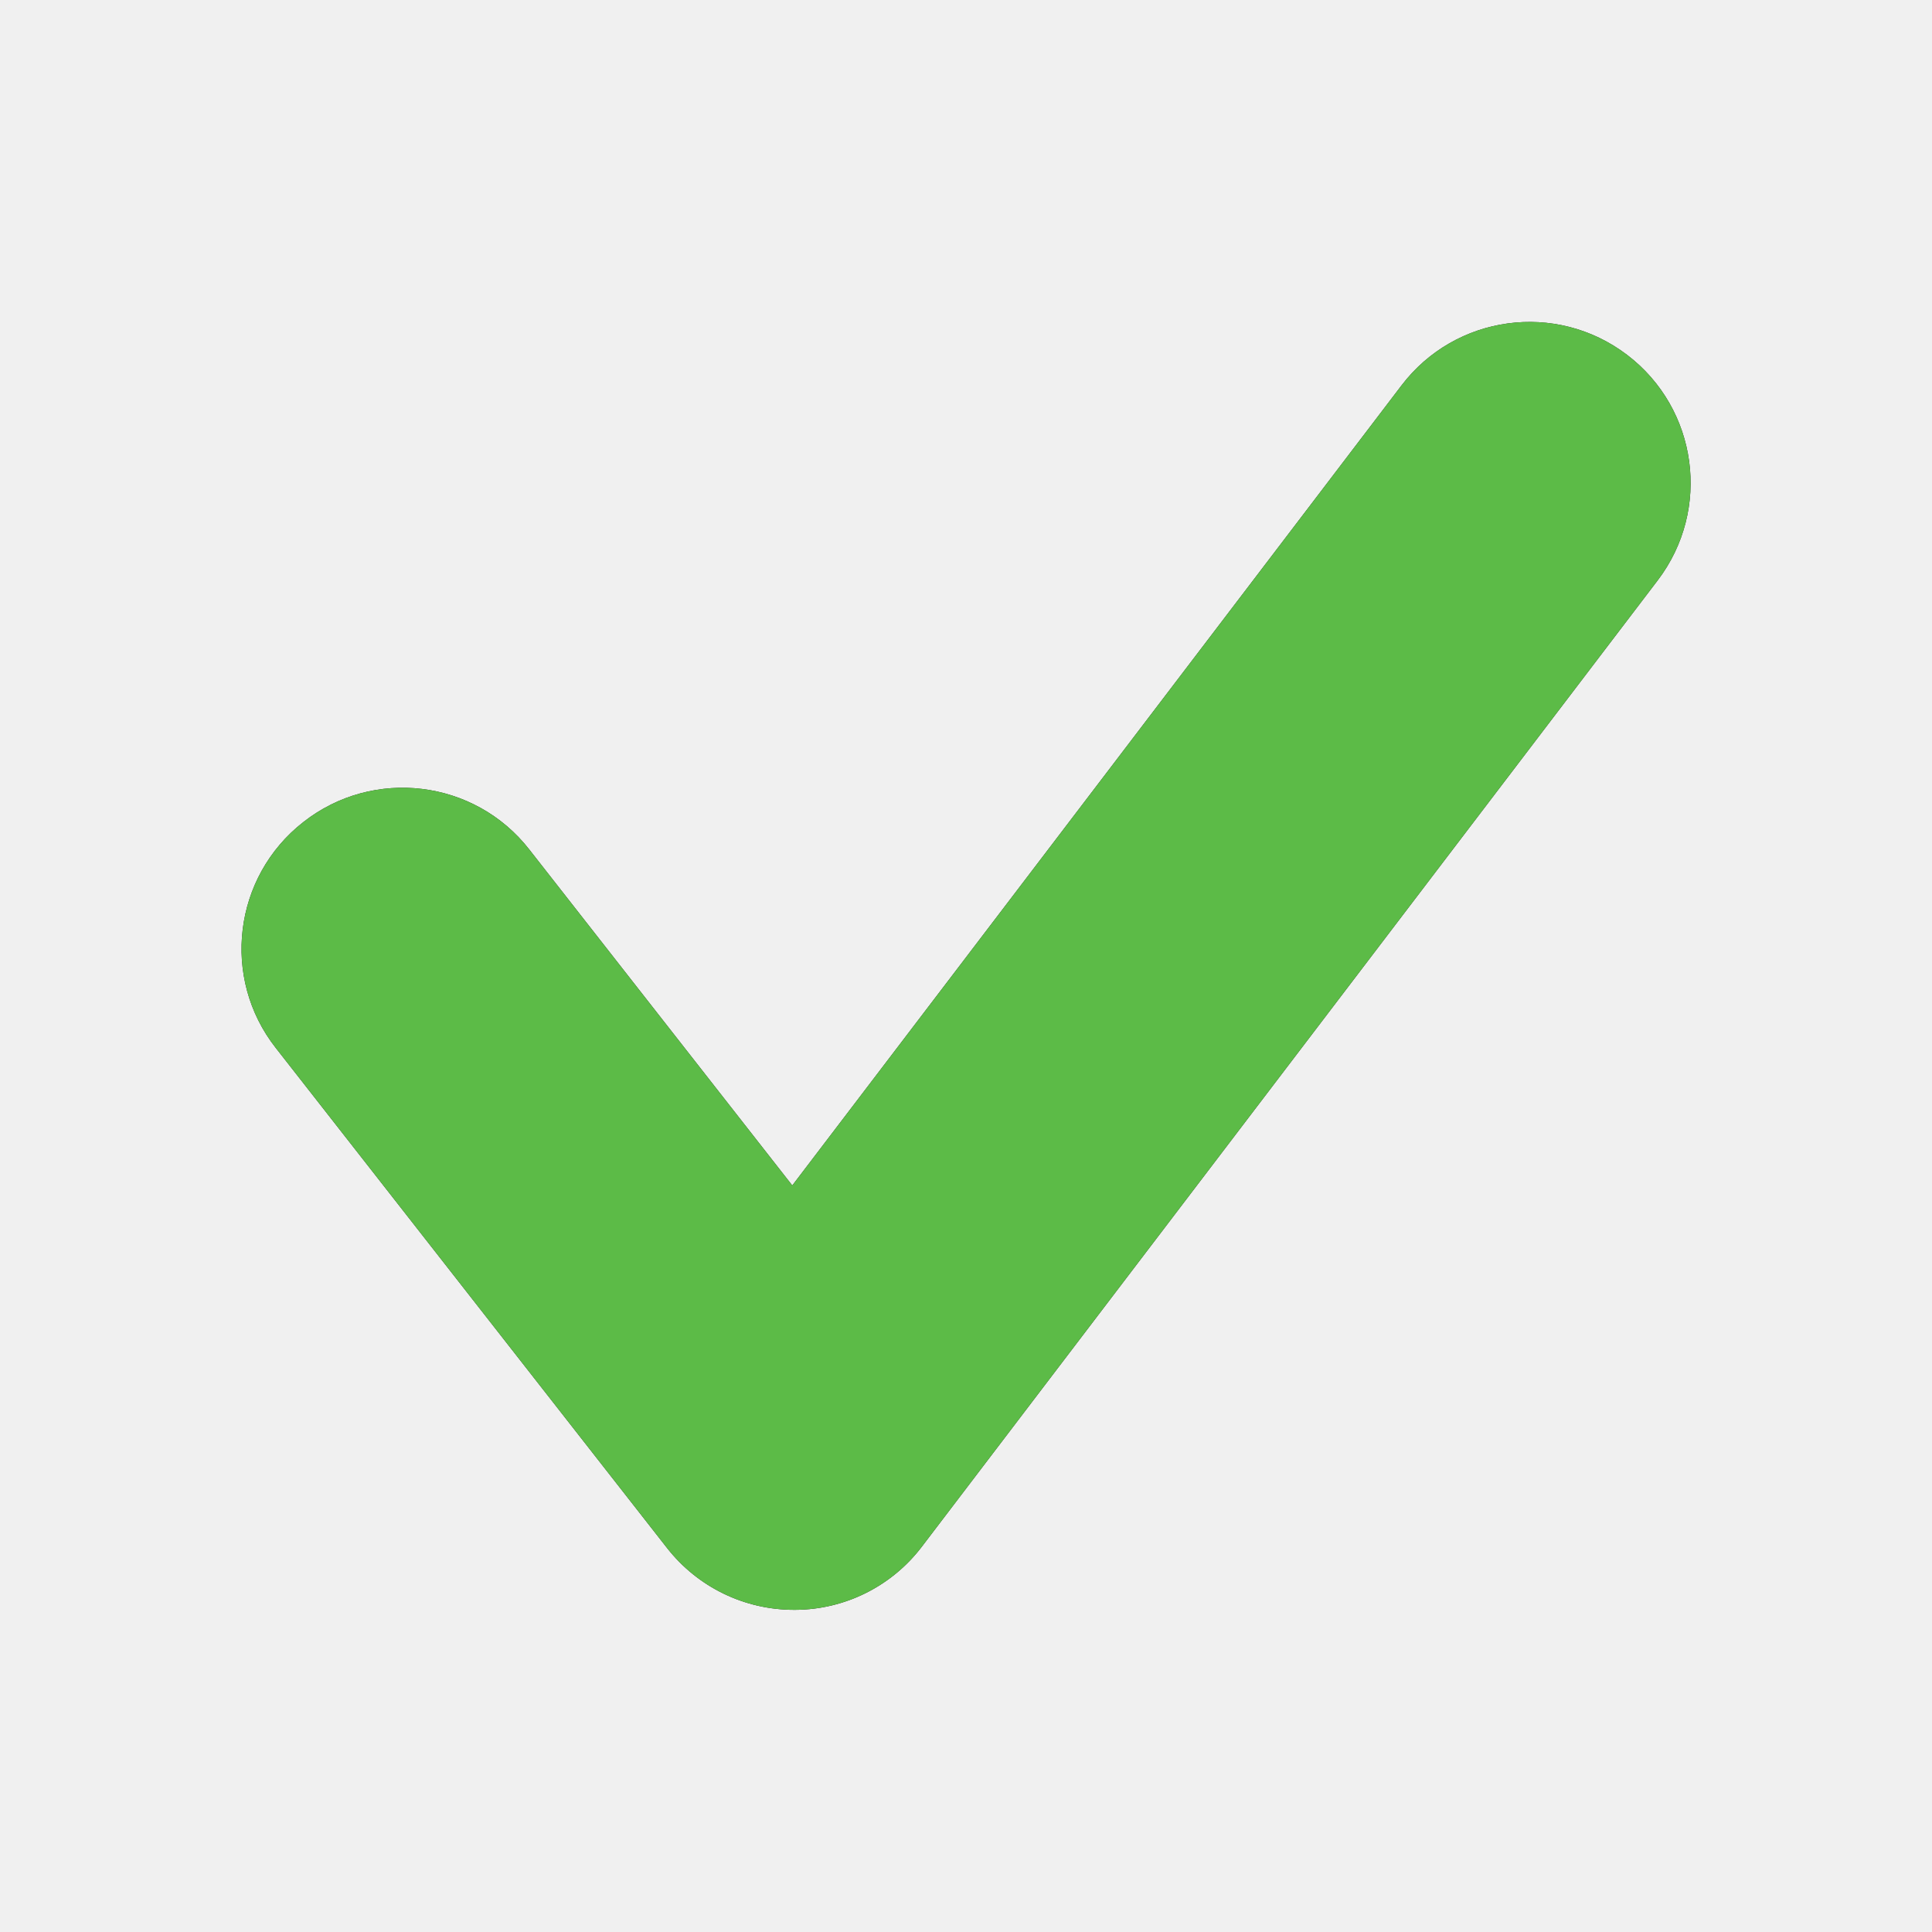
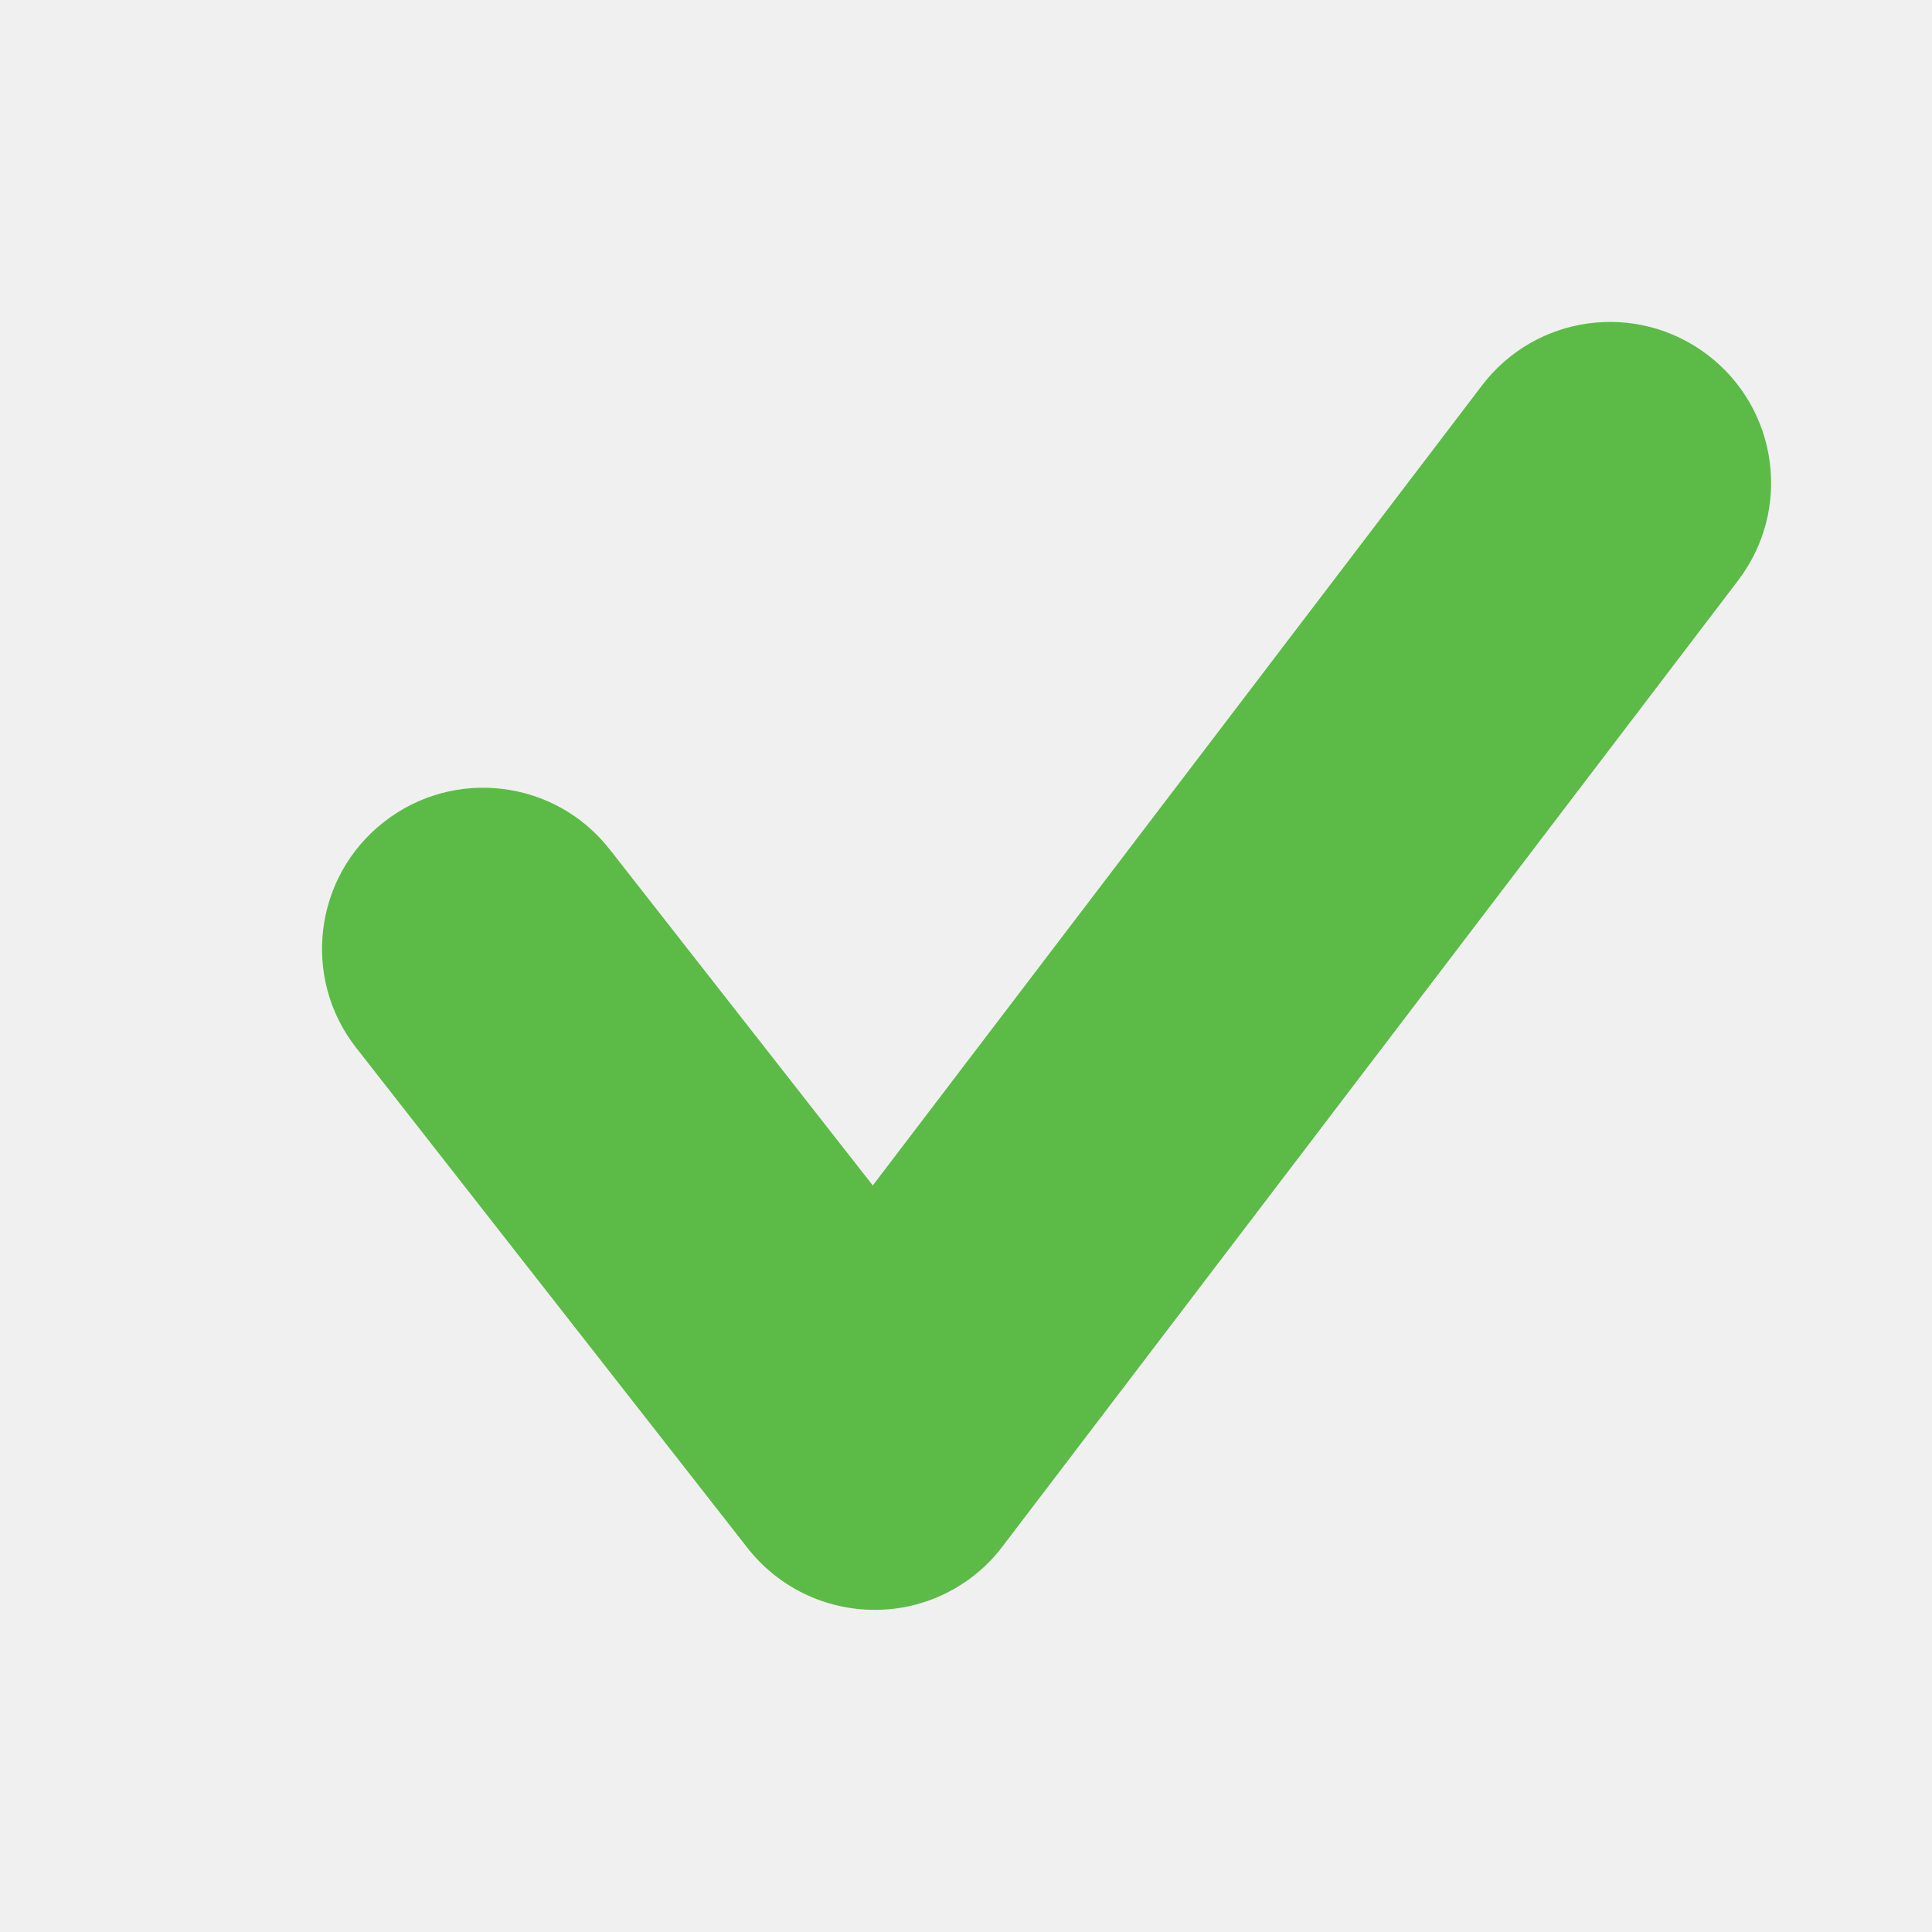
- <svg xmlns="http://www.w3.org/2000/svg" width="12" height="12" viewBox="6 6 12 12" fill="none">
-   <g id="Icon/Outline/checkmark-circle">
-     <path id="Mask" fill-rule="evenodd" clip-rule="evenodd" d="M14.705 8.394L10.921 13.363L9.288 11.277C8.948 10.841 8.318 10.765 7.884 11.106C7.449 11.446 7.372 12.075 7.713 12.509L10.144 15.616C10.334 15.858 10.624 15.999 10.932 15.999H10.939C11.248 15.998 11.54 15.852 11.727 15.605L16.296 9.605C16.631 9.165 16.546 8.539 16.106 8.204C15.665 7.869 15.039 7.955 14.705 8.394Z" fill="#231F20" />
-     <mask id="mask0" mask-type="alpha" maskUnits="userSpaceOnUse" x="7" y="8" width="10" height="8">
-       <path id="Mask_2" fill-rule="evenodd" clip-rule="evenodd" d="M14.705 8.394L10.921 13.363L9.288 11.277C8.948 10.841 8.318 10.765 7.884 11.106C7.449 11.446 7.372 12.075 7.713 12.509L10.144 15.616C10.334 15.858 10.624 15.999 10.932 15.999H10.939C11.248 15.998 11.54 15.852 11.727 15.605L16.296 9.605C16.631 9.165 16.546 8.539 16.106 8.204C15.665 7.869 15.039 7.955 14.705 8.394Z" fill="white" />
-     </mask>
-     <g mask="url(#mask0)">
-       <g id="ð¨ Color">
-         <rect id="Base" width="24" height="24" fill="#5CBB47" />
-       </g>
-     </g>
-   </g>
+ <svg xmlns="http://www.w3.org/2000/svg" width="12" height="12" viewBox="0 0 12 12" fill="none">
+   <path fill-rule="evenodd" clip-rule="evenodd" d="M9.205 2.394L5.421 7.363L3.788 5.277C3.448 4.841 2.818 4.765 2.384 5.106C1.949 5.446 1.872 6.075 2.213 6.509L4.644 9.616C4.834 9.858 5.124 9.999 5.432 9.999H5.439C5.748 9.998 6.04 9.852 6.227 9.605L10.796 3.605C11.131 3.165 11.046 2.539 10.606 2.204C10.165 1.869 9.539 1.955 9.205 2.394Z" fill="#5CBB47" />
</svg>
